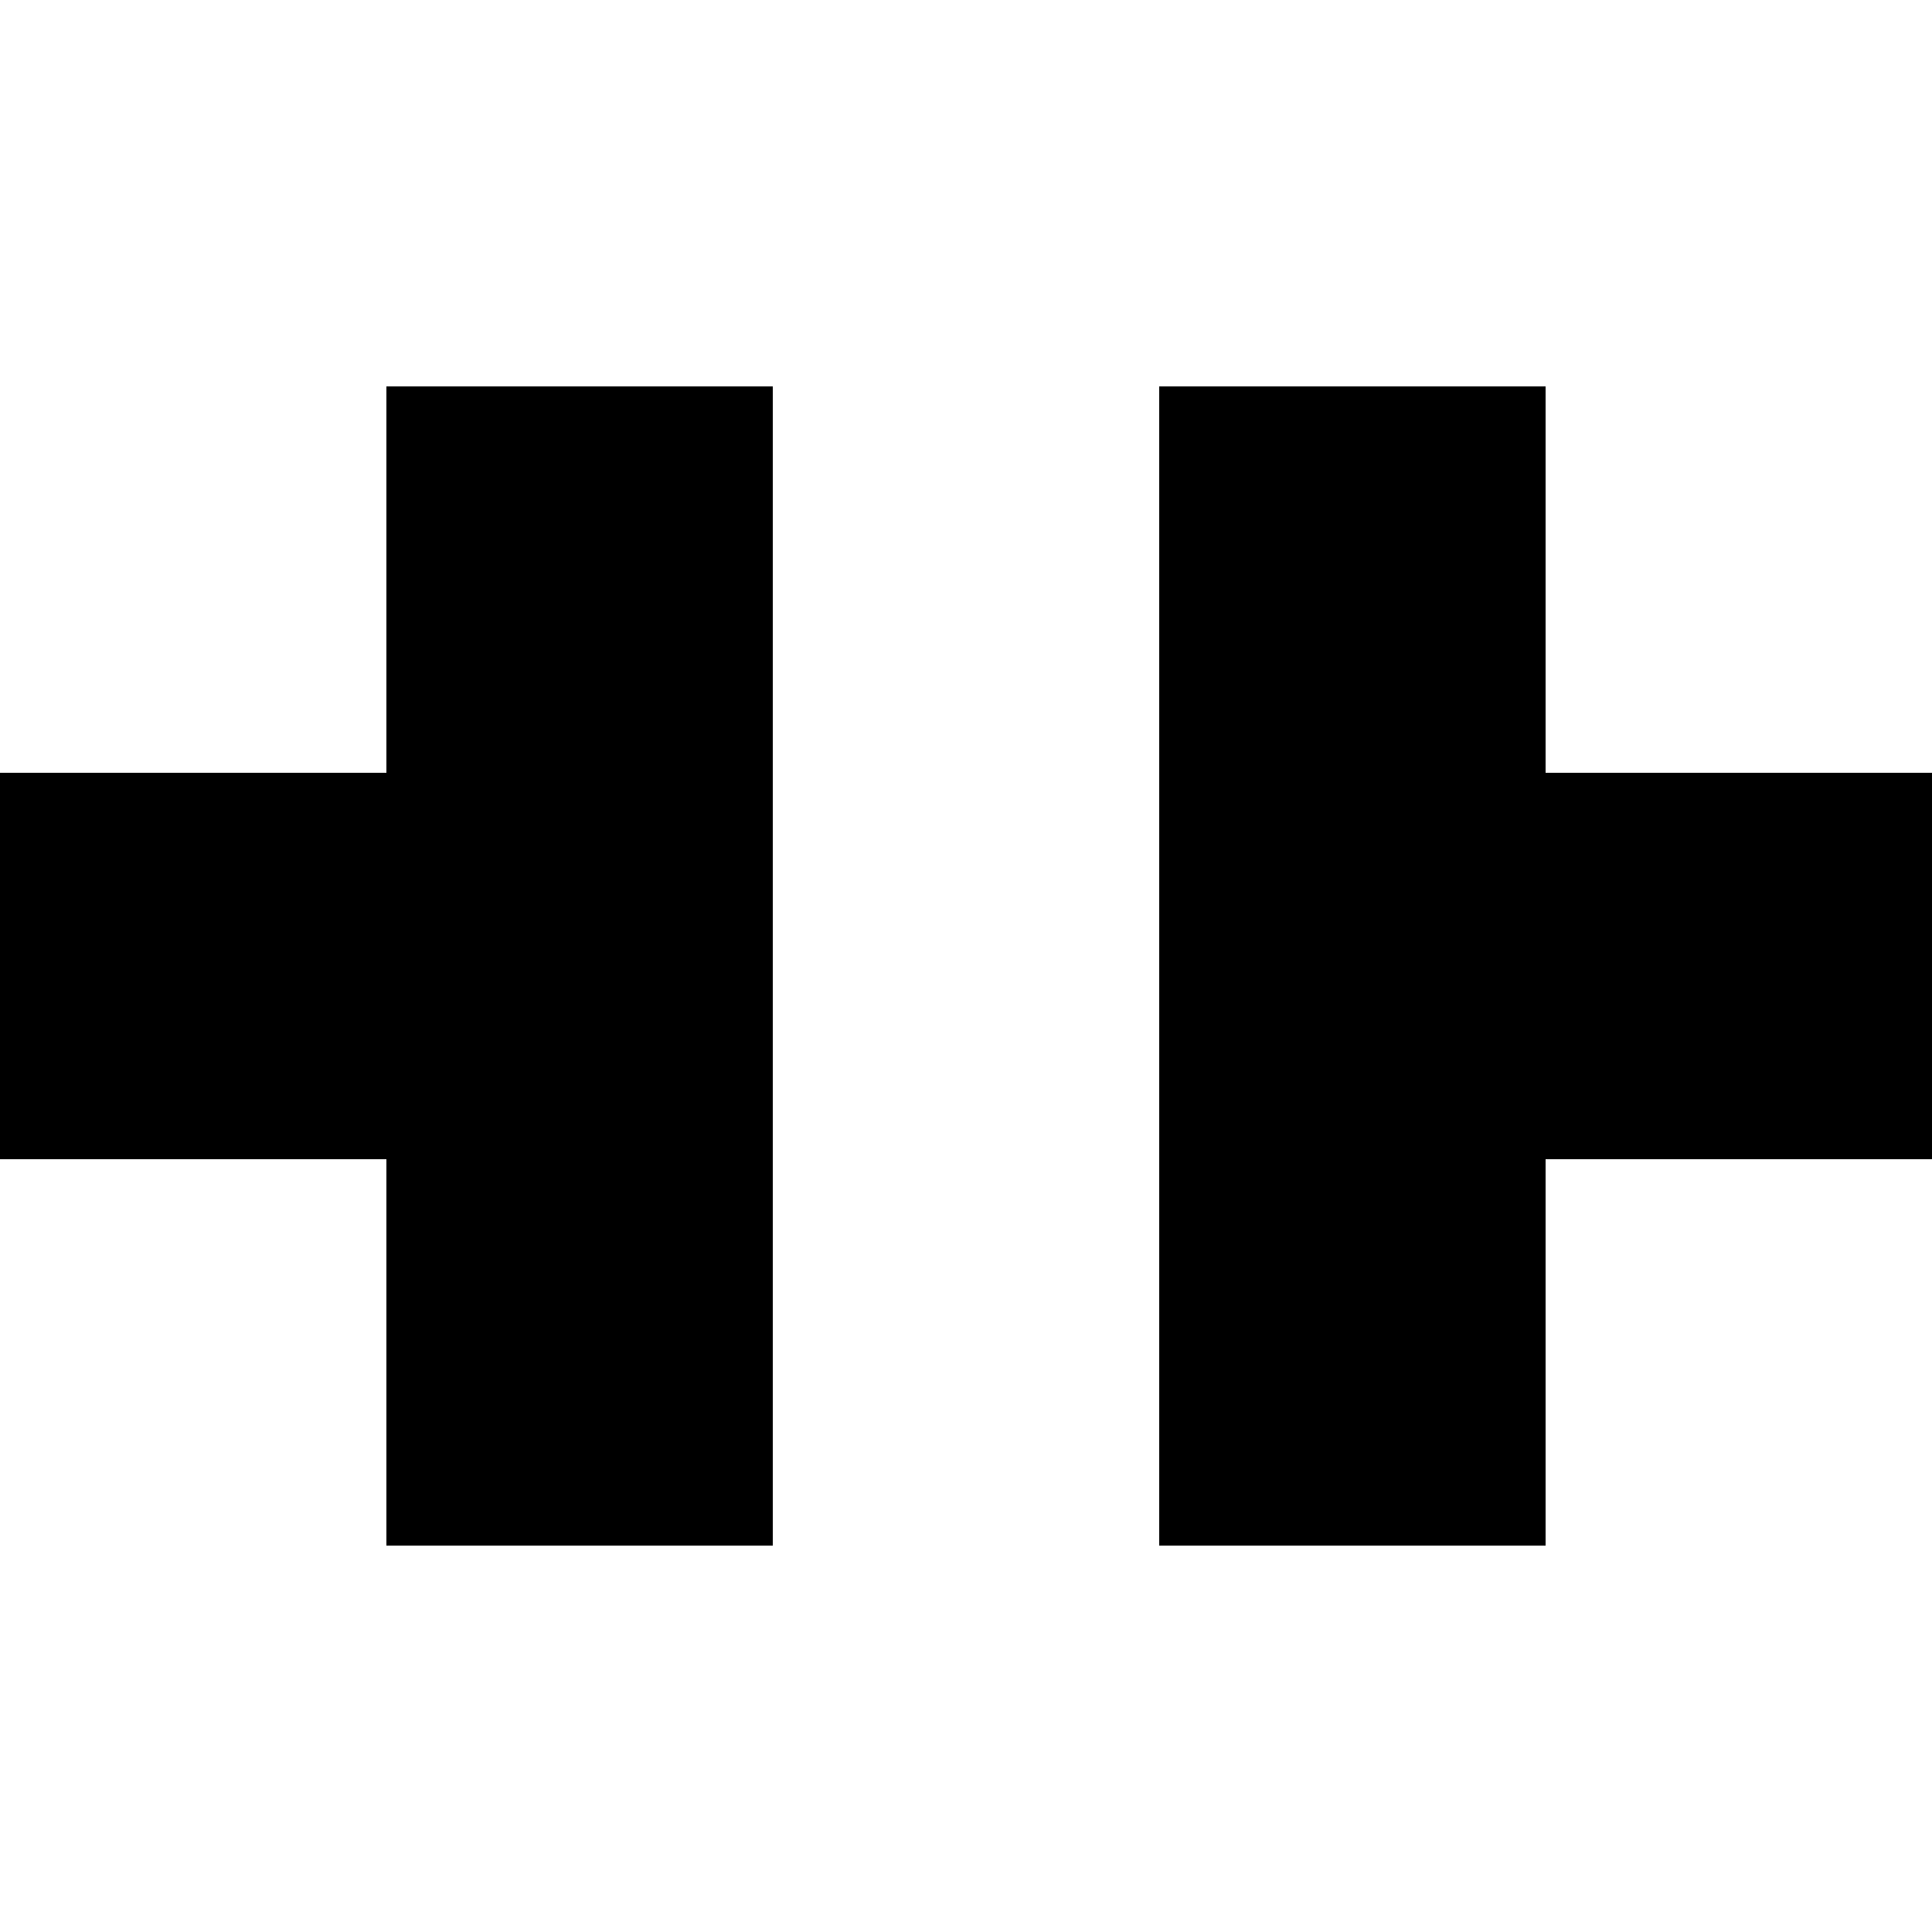
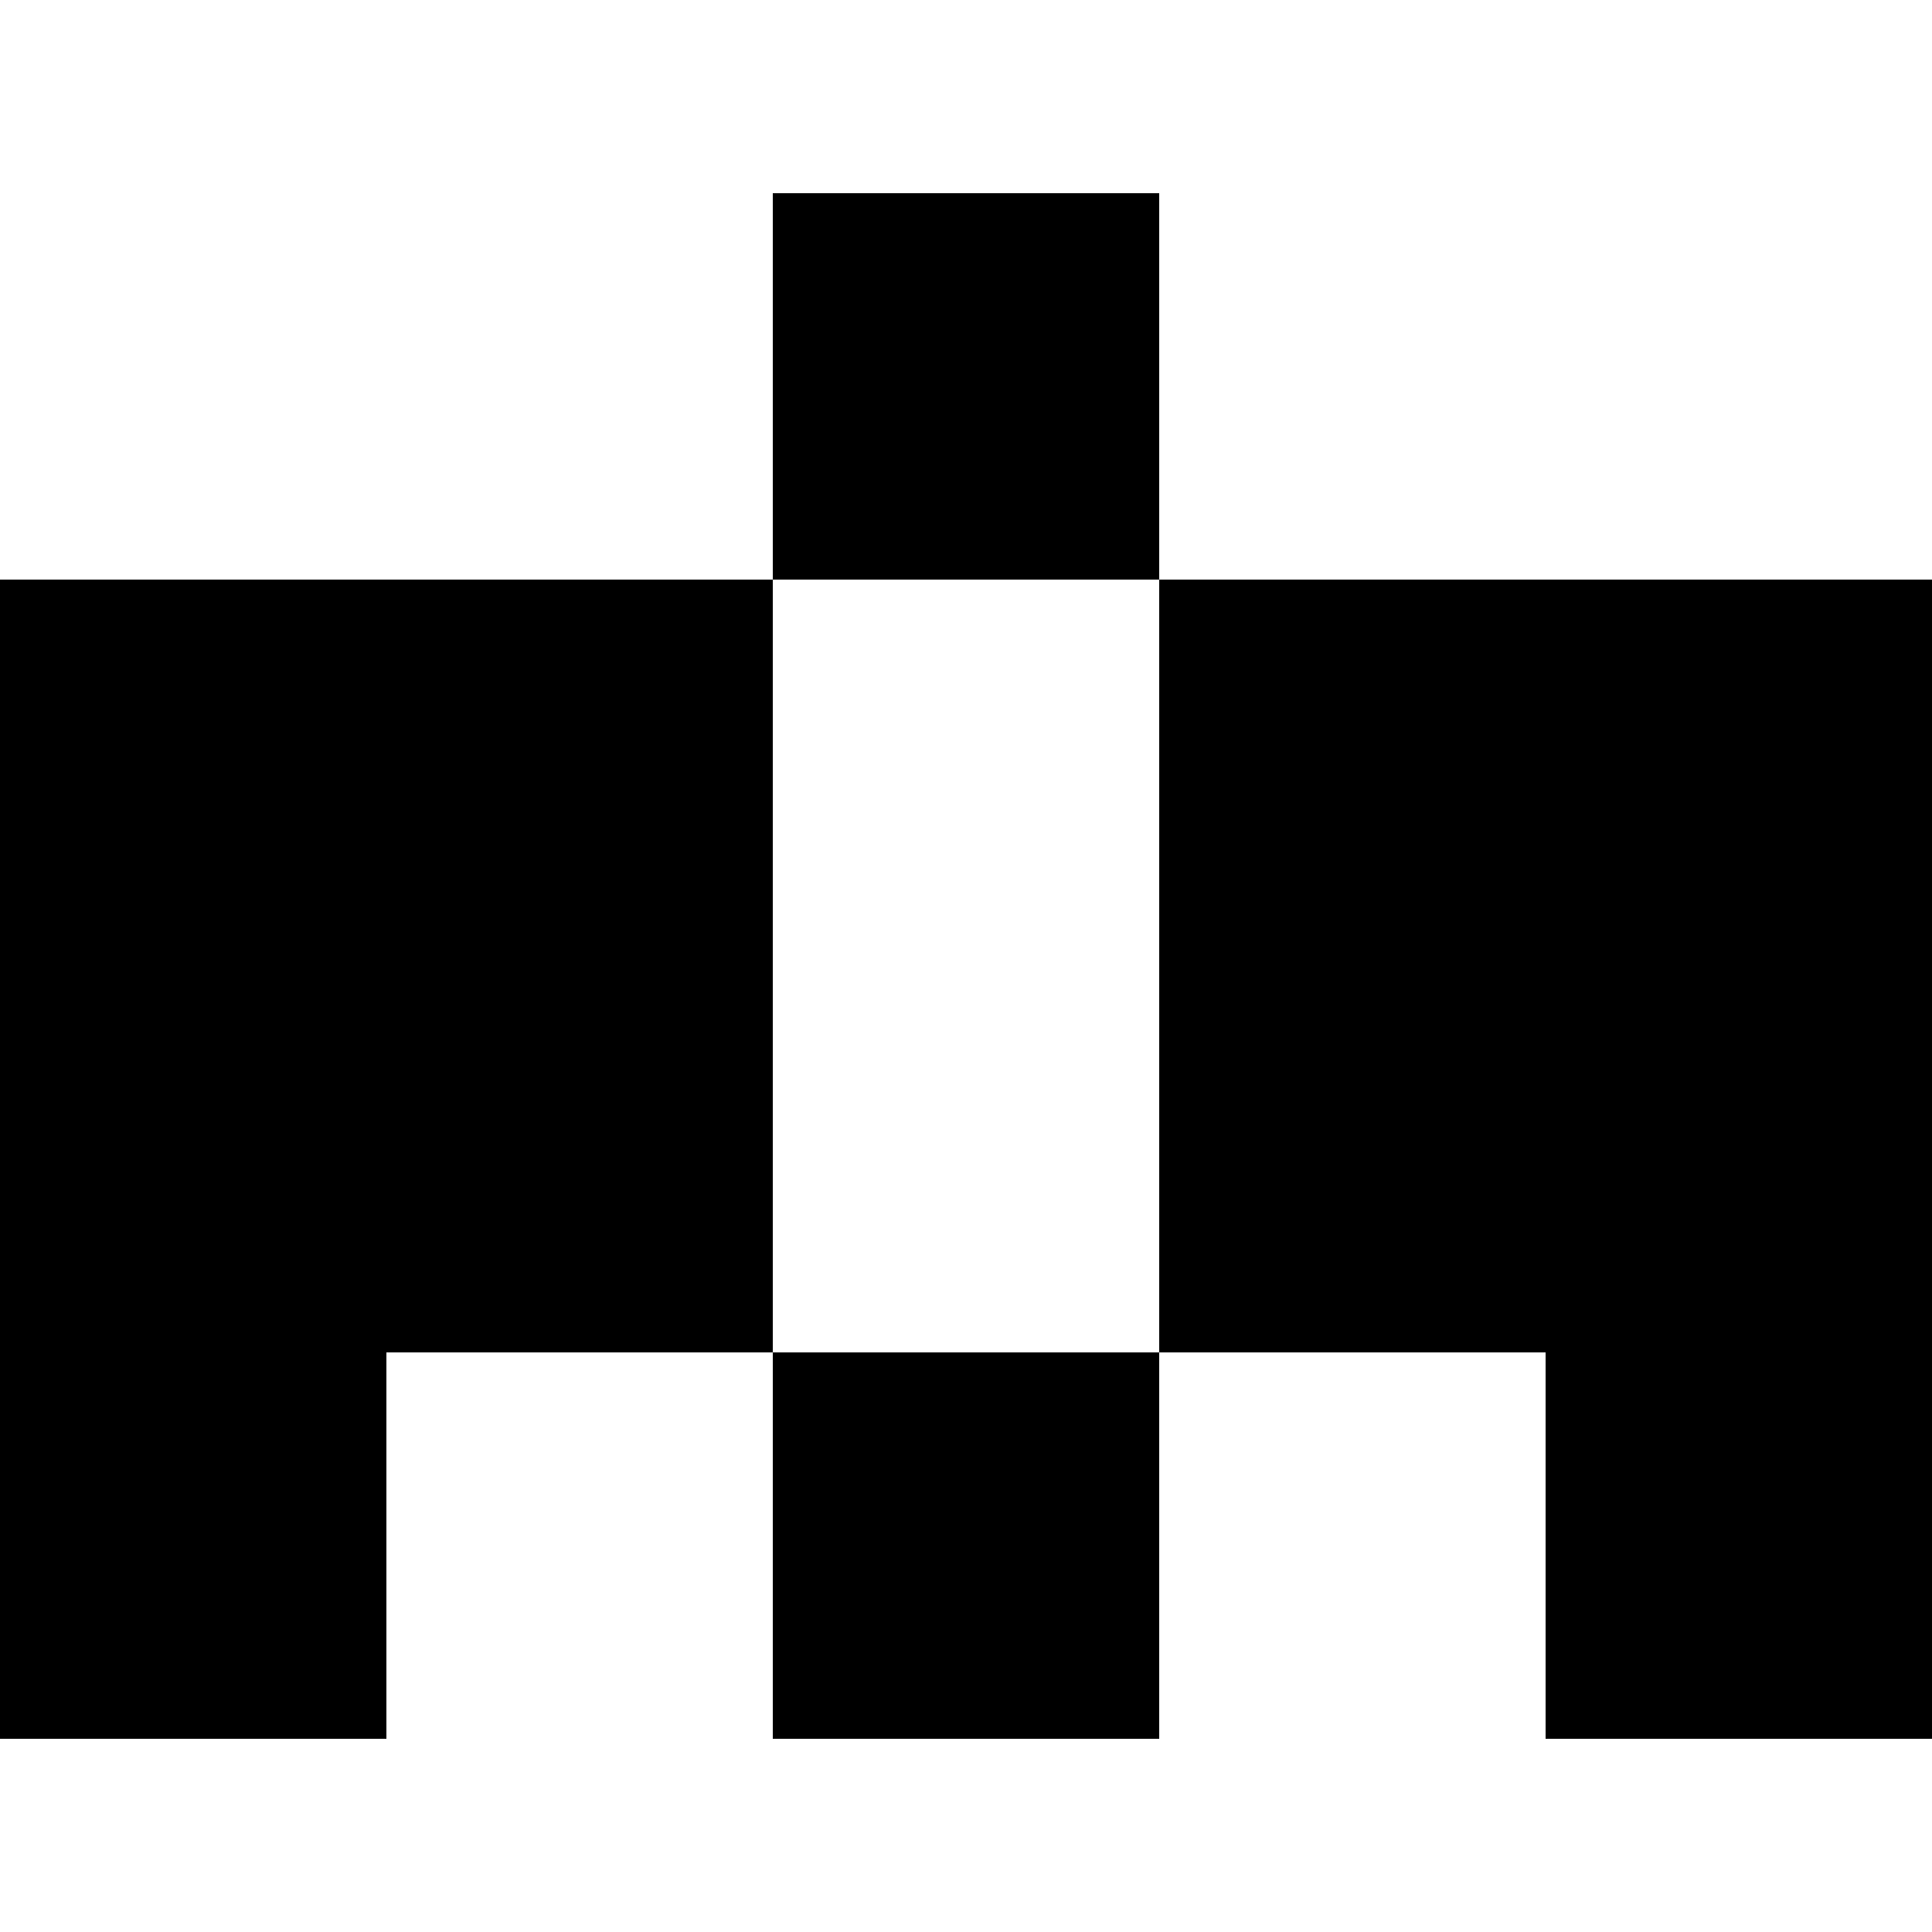
<svg xmlns="http://www.w3.org/2000/svg" width="128" height="128" viewBox="0 0 128 128">
-   <path fill="#000000" d="m25.6 25.6h25.6v25.6h-25.6zm51.2 0h25.6v25.6h-25.6zm-76.8 25.6h25.6v25.6h-25.6zm102.4 0h25.6v25.6h-25.6zm-76.8 0h25.6v25.6h-25.6zm51.2 0h25.6v25.6h-25.6zm-51.2 25.6h25.6v25.6h-25.6zm51.2 0h25.6v25.6h-25.6z" />
+   <path fill="#000000" d="m51.2 12.8h25.6v25.6h-25.6zm-51.2 25.6h25.6v25.6h-25.6zm102.4 0h25.6v25.6h-25.6zm-76.8 0h25.6v25.6h-25.6zm51.2 0h25.6v25.6h-25.6zm-76.8 25.6h25.6v25.6h-25.6zm102.4 0h25.6v25.6h-25.6zm-76.8 0h25.6v25.6h-25.6zm51.2 0h25.6v25.6h-25.6zm-76.8 25.6h25.6v25.6h-25.6zm102.4 0h25.6v25.6h-25.6zm-51.2 0h25.6v25.6h-25.6z" />
</svg>
